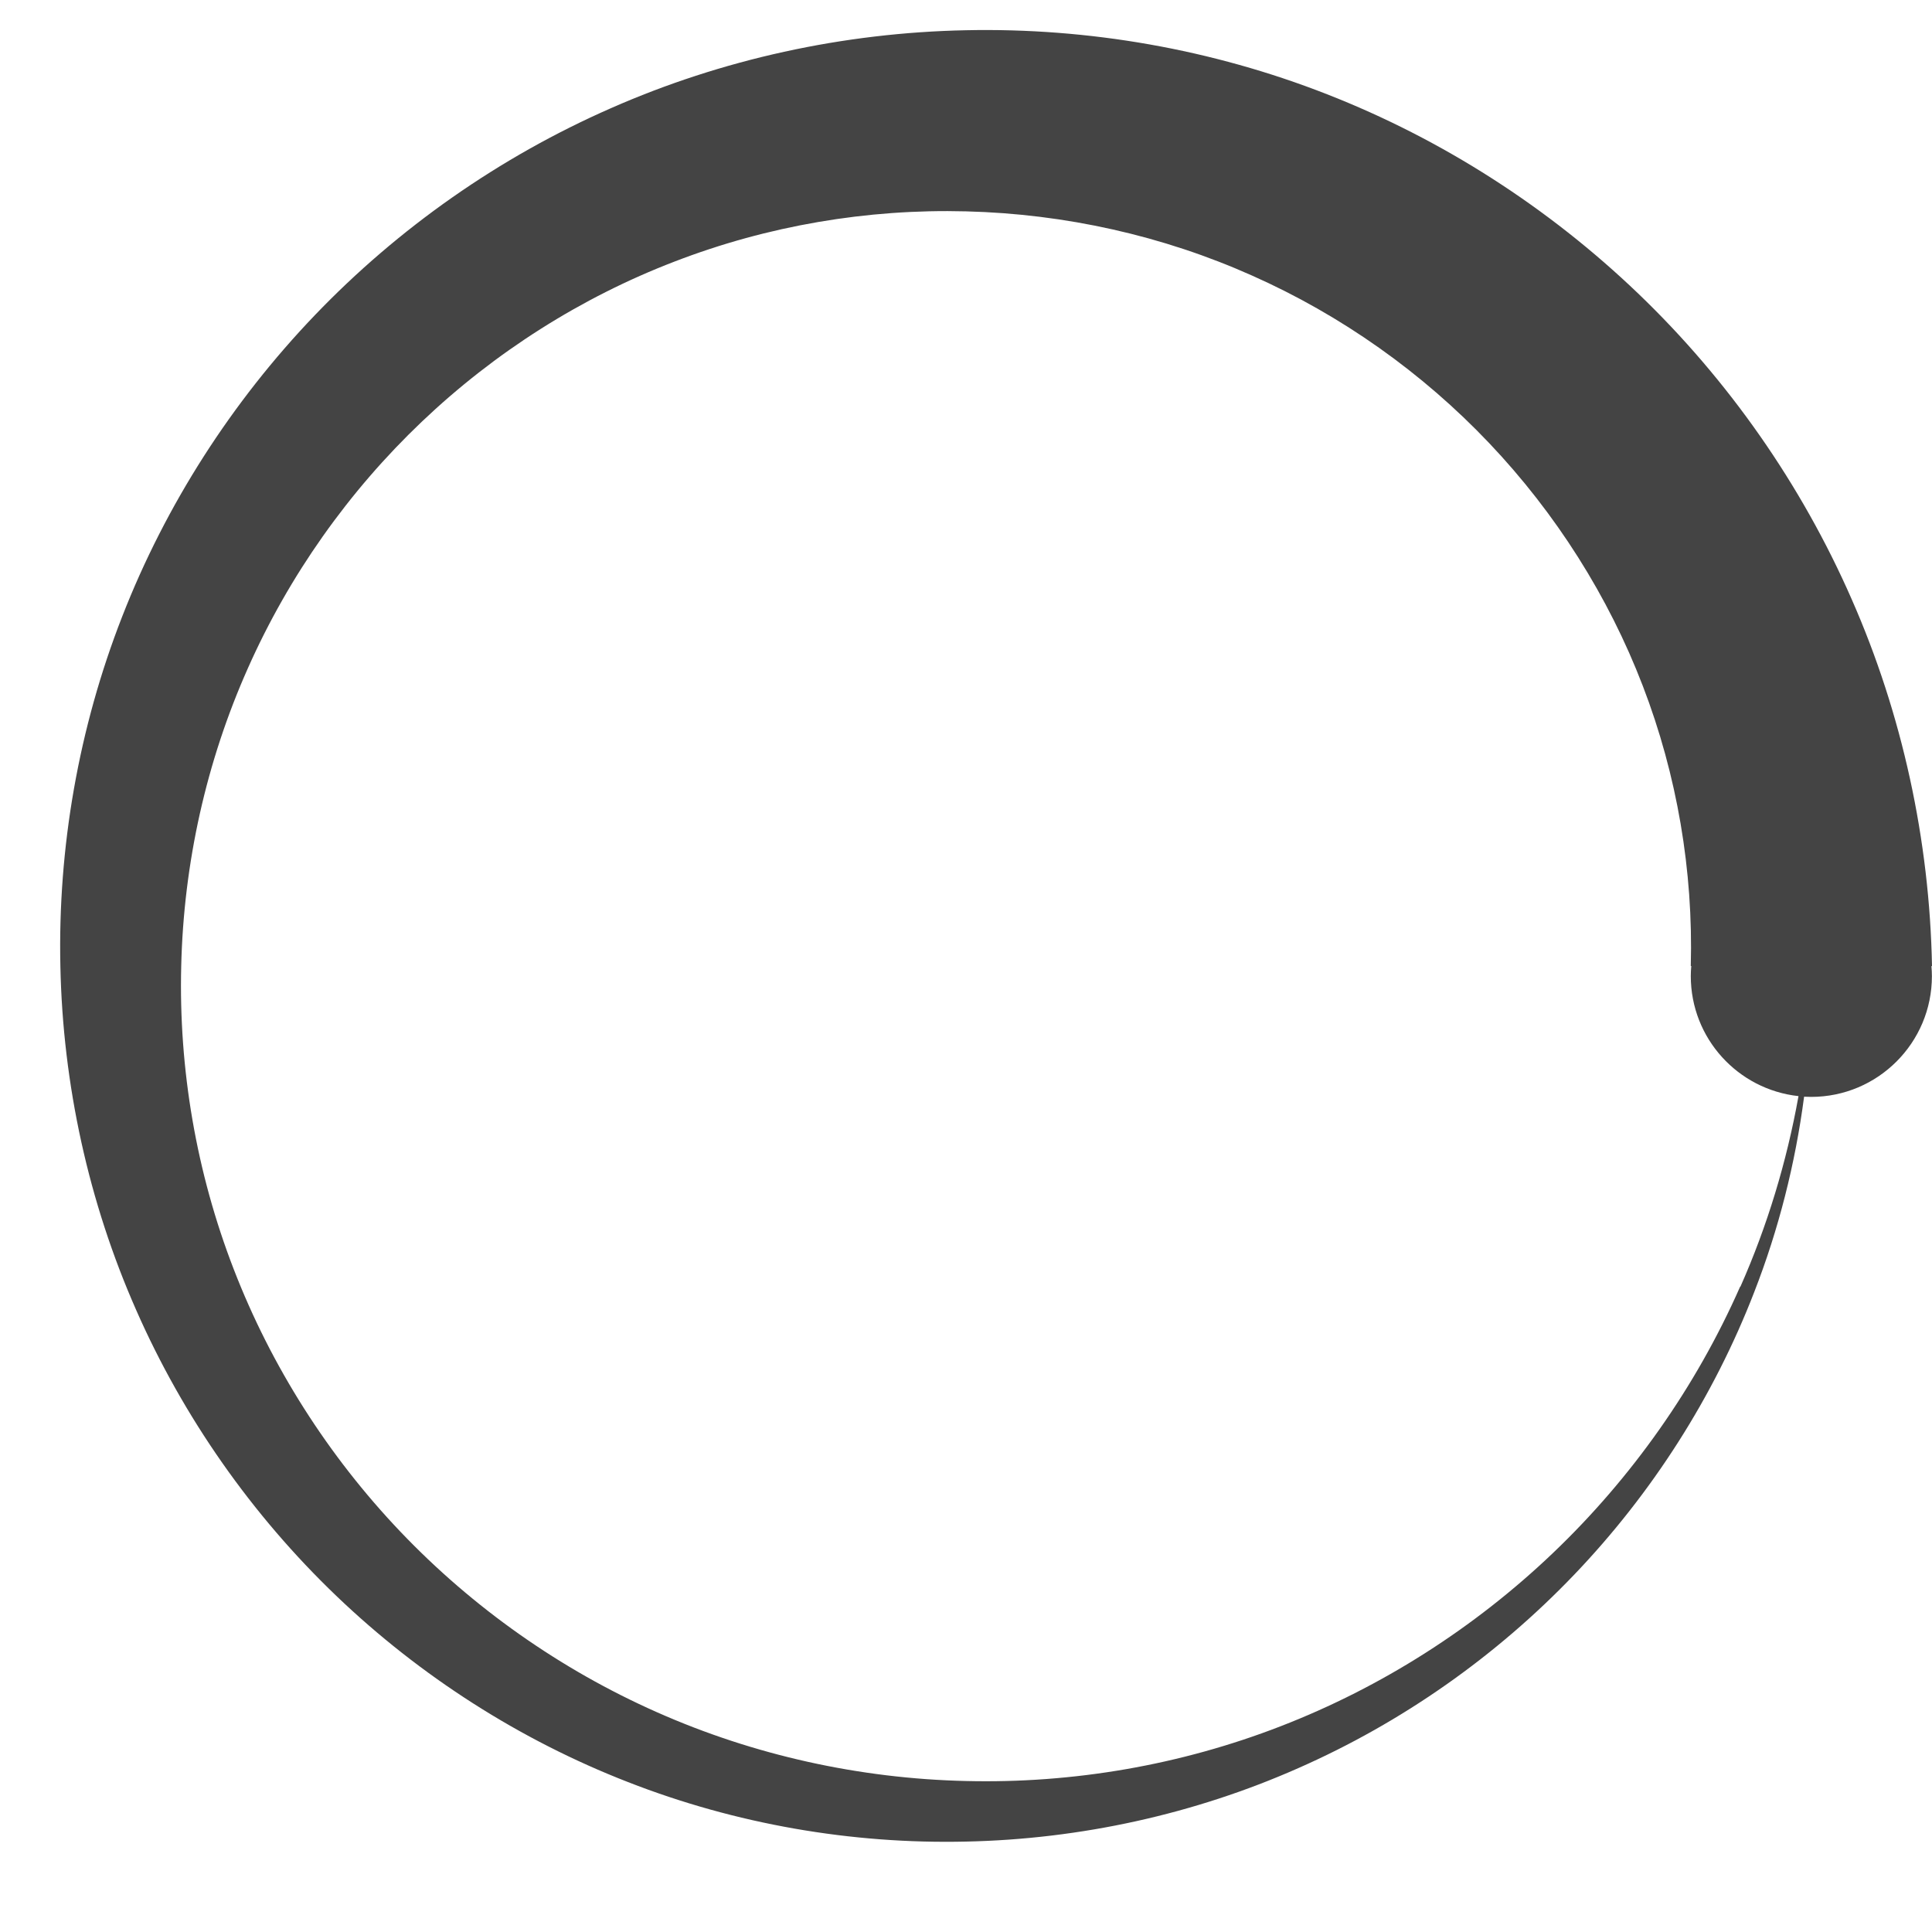
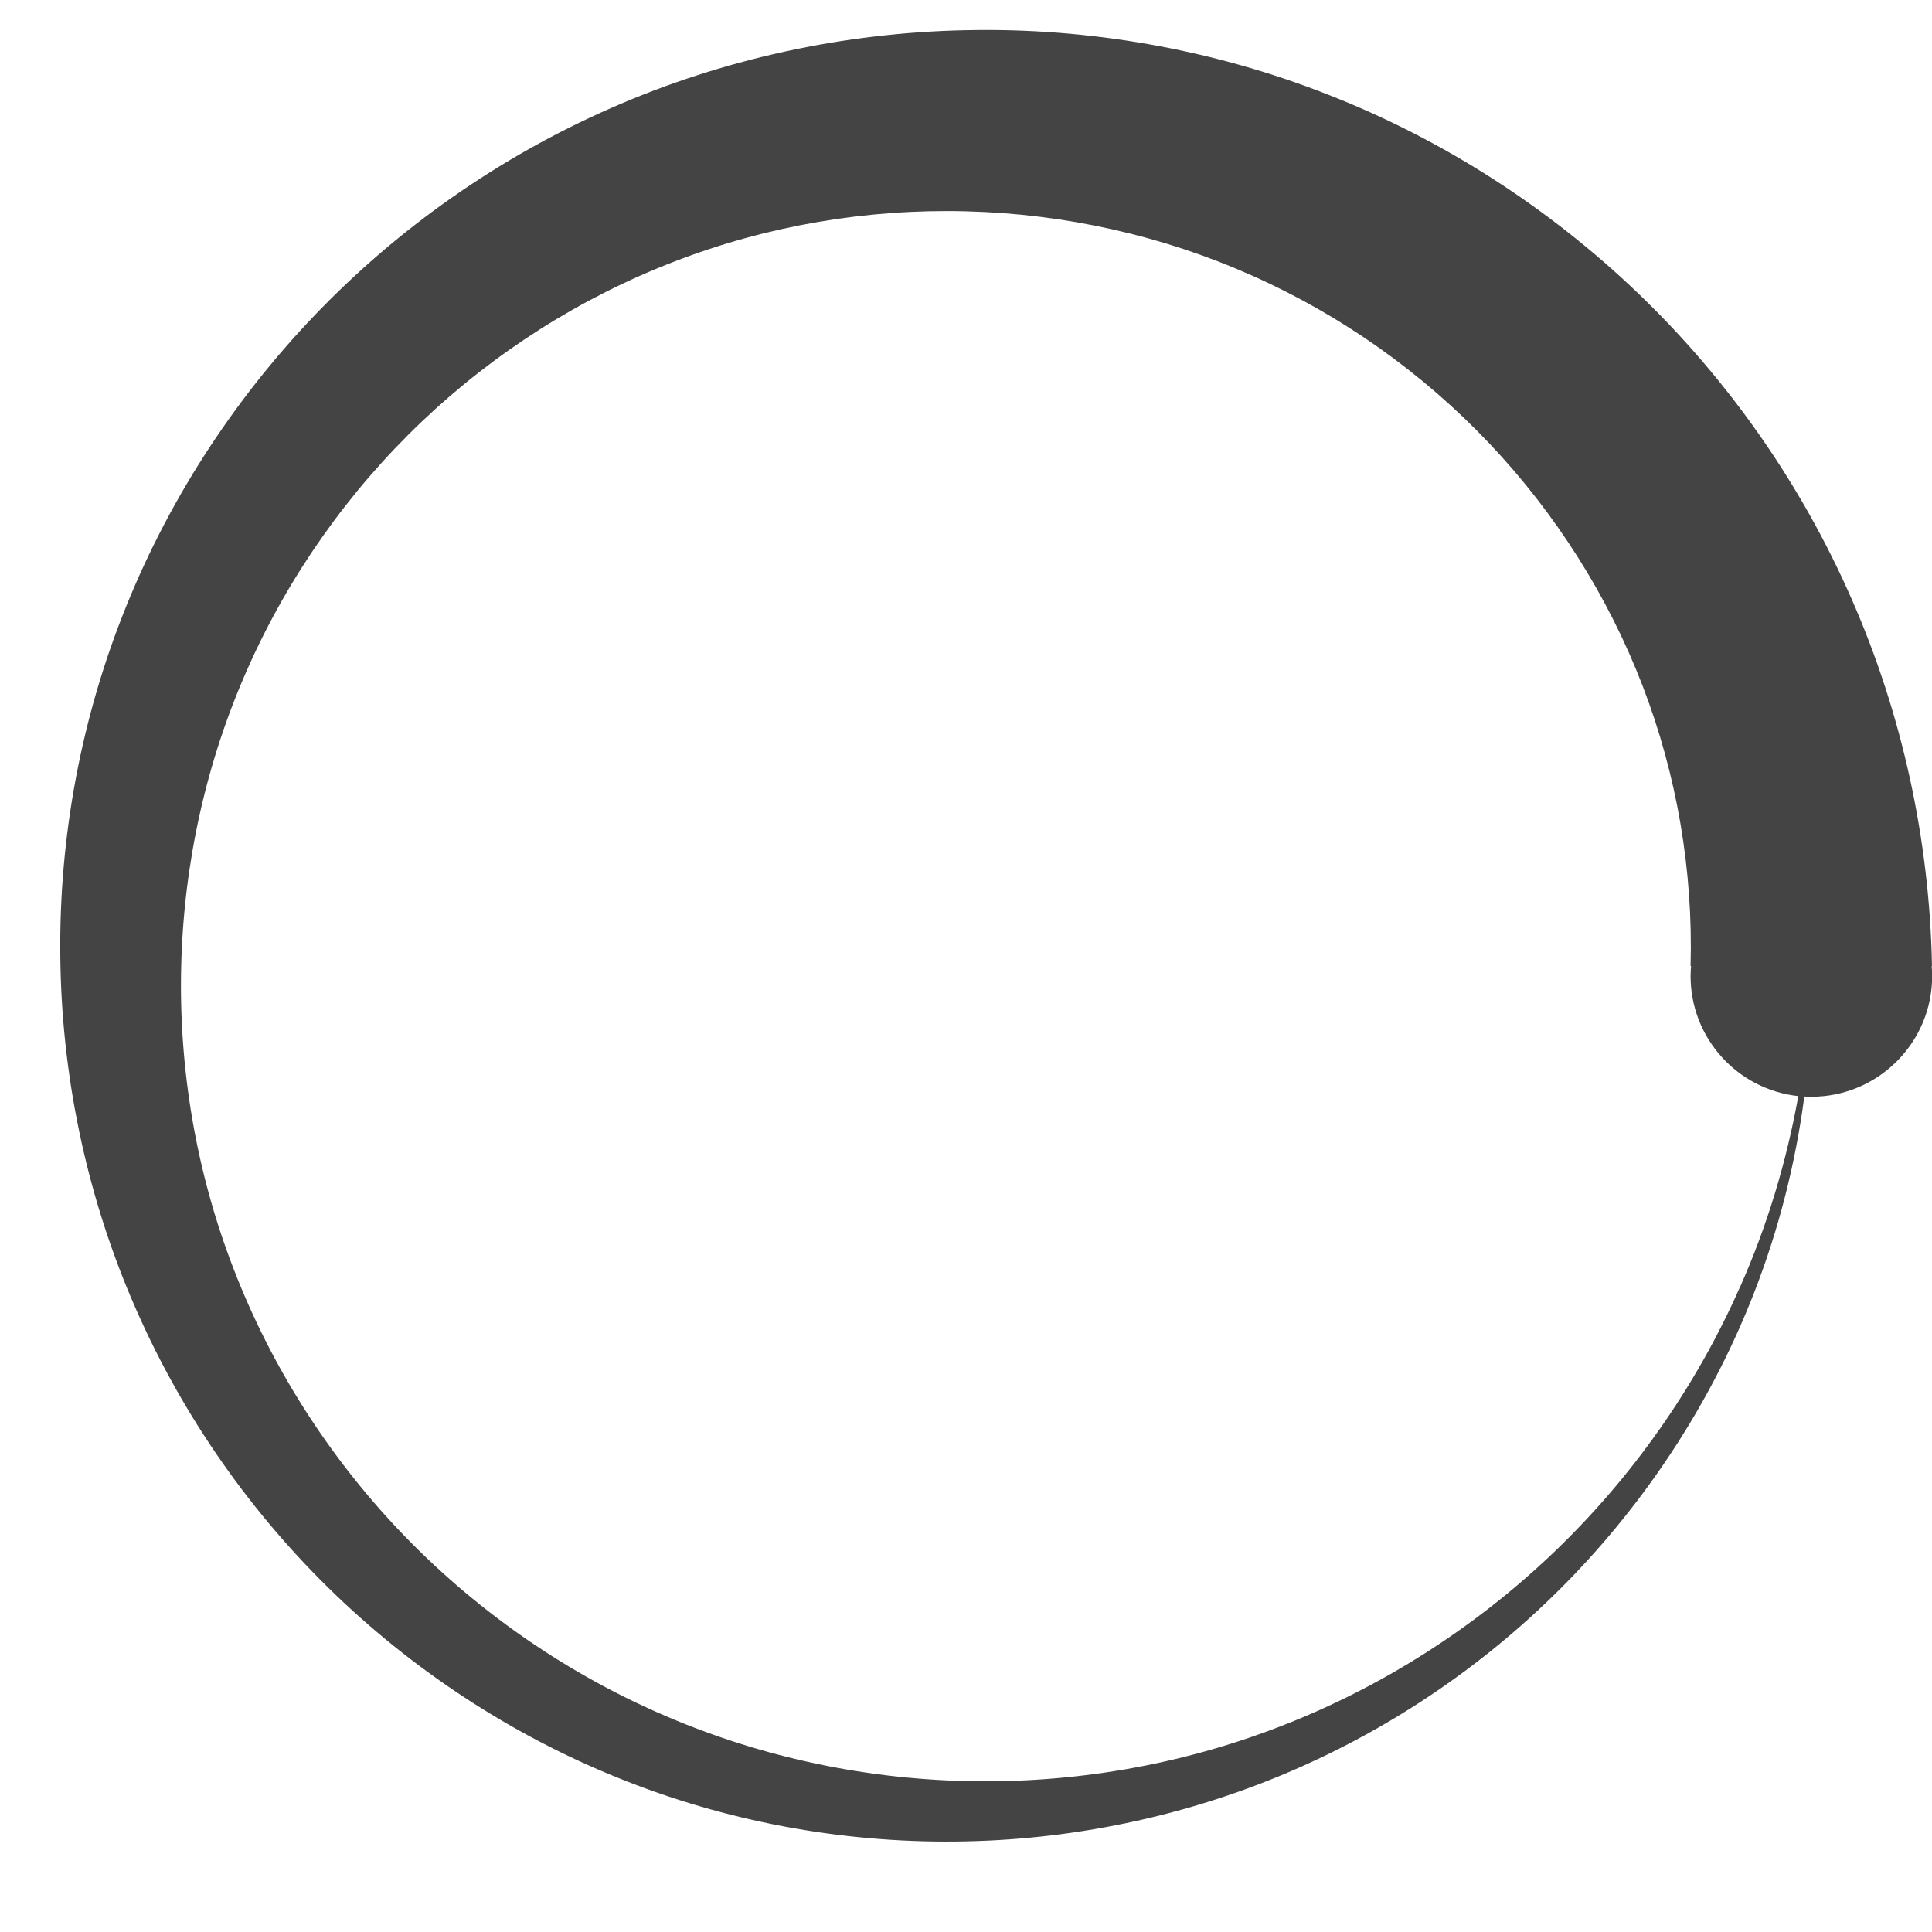
- <svg xmlns="http://www.w3.org/2000/svg" version="1.1" width="20" height="20" viewBox="0 0 20 20">
-   <path fill="#444444" d="M20 10c-0.025-1.306-0.308-2.608-0.832-3.798-0.522-1.191-1.279-2.271-2.208-3.162s-2.030-1.598-3.222-2.064c-1.191-0.467-2.473-0.69-3.738-0.663-1.266 0.025-2.526 0.3-3.678 0.808-1.153 0.506-2.198 1.24-3.061 2.14s-1.546 1.967-1.996 3.121c-0.451 1.154-0.667 2.393-0.64 3.619 0.025 1.226 0.292 2.444 0.784 3.559 0.49 1.115 1.201 2.126 2.072 2.96s1.904 1.494 3.020 1.928c1.116 0.436 2.313 0.643 3.499 0.616 1.186-0.025 2.363-0.284 3.439-0.76 1.077-0.474 2.053-1.162 2.859-2.005s1.442-1.841 1.86-2.919c0.255-0.653 0.427-1.336 0.518-2.027 0.024 0.001 0.049 0.002 0.073 0.002 0.69 0 1.25-0.56 1.25-1.25 0-0.035-0.002-0.070-0.005-0.104h0.005zM18.014 13.319c-0.458 1.039-1.123 1.98-1.937 2.757s-1.777 1.39-2.817 1.793c-1.040 0.404-2.154 0.595-3.259 0.568-1.106-0.025-2.199-0.268-3.2-0.712-1.001-0.443-1.908-1.084-2.656-1.869s-1.338-1.714-1.725-2.716c-0.388-1.002-0.571-2.074-0.544-3.14 0.025-1.065 0.26-2.117 0.689-3.080 0.427-0.963 1.045-1.835 1.802-2.555s1.651-1.287 2.615-1.657c0.964-0.372 1.995-0.547 3.020-0.52 1.025 0.026 2.036 0.252 2.96 0.665 0.925 0.411 1.763 1.006 2.454 1.734s1.235 1.588 1.59 2.513c0.356 0.926 0.523 1.915 0.497 2.9h0.005c-0.003 0.034-0.005 0.069-0.005 0.104 0 0.645 0.488 1.175 1.115 1.243-0.122 0.68-0.323 1.344-0.601 1.972z" />
+ <svg xmlns="http://www.w3.org/2000/svg" version="1.1" width="24" height="24" viewBox="0 0 24 24">
+   <path fill="#444" d="M24 12c-0.030-1.567-0.37-3.129-0.998-4.558-0.626-1.43-1.534-2.725-2.649-3.795s-2.436-1.918-3.867-2.476c-1.43-0.561-2.967-0.829-4.486-0.796-1.519 0.030-3.031 0.36-4.414 0.969-1.384 0.607-2.638 1.488-3.673 2.568s-1.855 2.36-2.395 3.745c-0.542 1.384-0.8 2.872-0.767 4.342 0.030 1.471 0.351 2.933 0.941 4.27 0.588 1.338 1.441 2.551 2.487 3.552s2.284 1.793 3.624 2.314c1.339 0.523 2.776 0.771 4.199 0.739 1.423-0.030 2.835-0.341 4.127-0.912 1.293-0.569 2.464-1.394 3.43-2.406s1.731-2.209 2.233-3.502c0.305-0.784 0.513-1.603 0.622-2.433 0.029 0.002 0.059 0.003 0.088 0.003 0.828 0 1.5-0.672 1.5-1.5 0-0.042-0.002-0.084-0.006-0.125h0.006zM21.617 15.983c-0.55 1.247-1.347 2.377-2.324 3.309s-2.133 1.668-3.381 2.151c-1.248 0.485-2.585 0.714-3.911 0.682-1.327-0.030-2.639-0.322-3.84-0.855-1.201-0.531-2.289-1.301-3.187-2.243s-1.606-2.057-2.070-3.259c-0.466-1.202-0.685-2.489-0.653-3.768 0.031-1.279 0.312-2.541 0.826-3.696 0.512-1.155 1.254-2.202 2.162-3.066s1.981-1.544 3.138-1.989c1.156-0.447 2.394-0.656 3.624-0.624 1.23 0.031 2.443 0.303 3.552 0.798 1.11 0.493 2.115 1.207 2.944 2.081s1.481 1.905 1.908 3.016c0.428 1.111 0.628 2.298 0.596 3.48h0.006c-0.003 0.041-0.006 0.083-0.006 0.125 0 0.774 0.586 1.41 1.338 1.491-0.146 0.816-0.387 1.613-0.721 2.367z" />
</svg>
